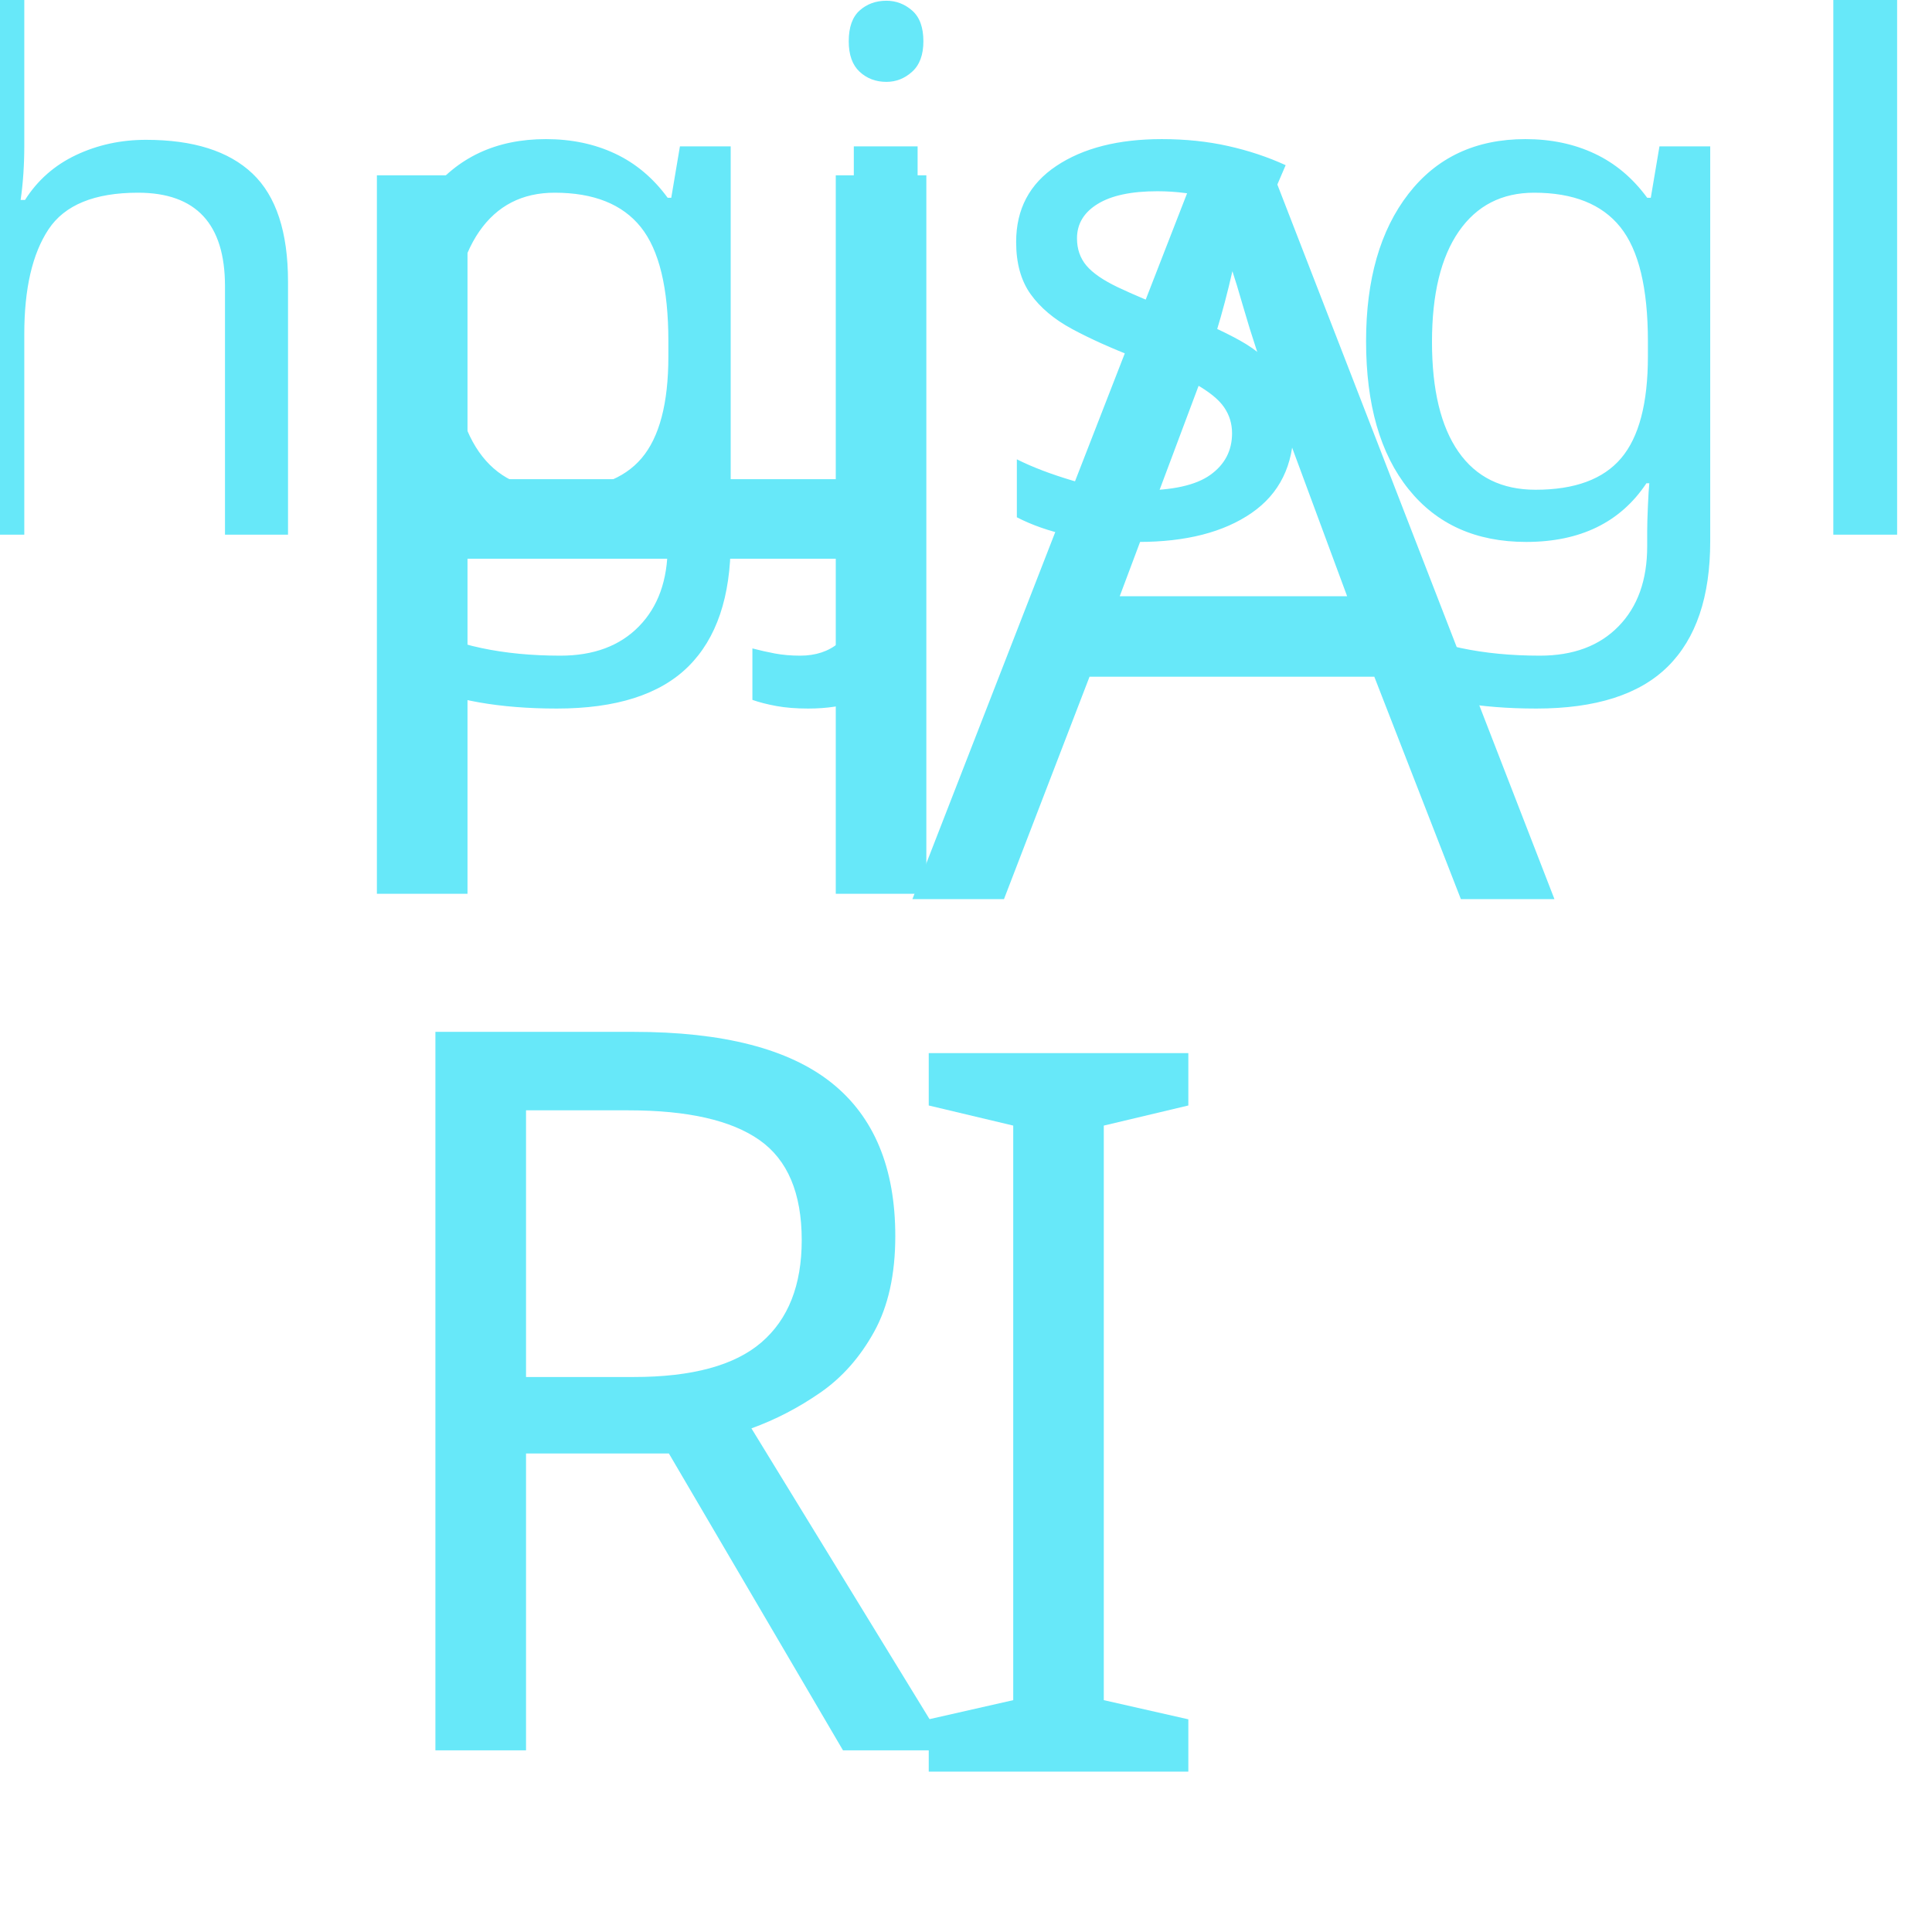
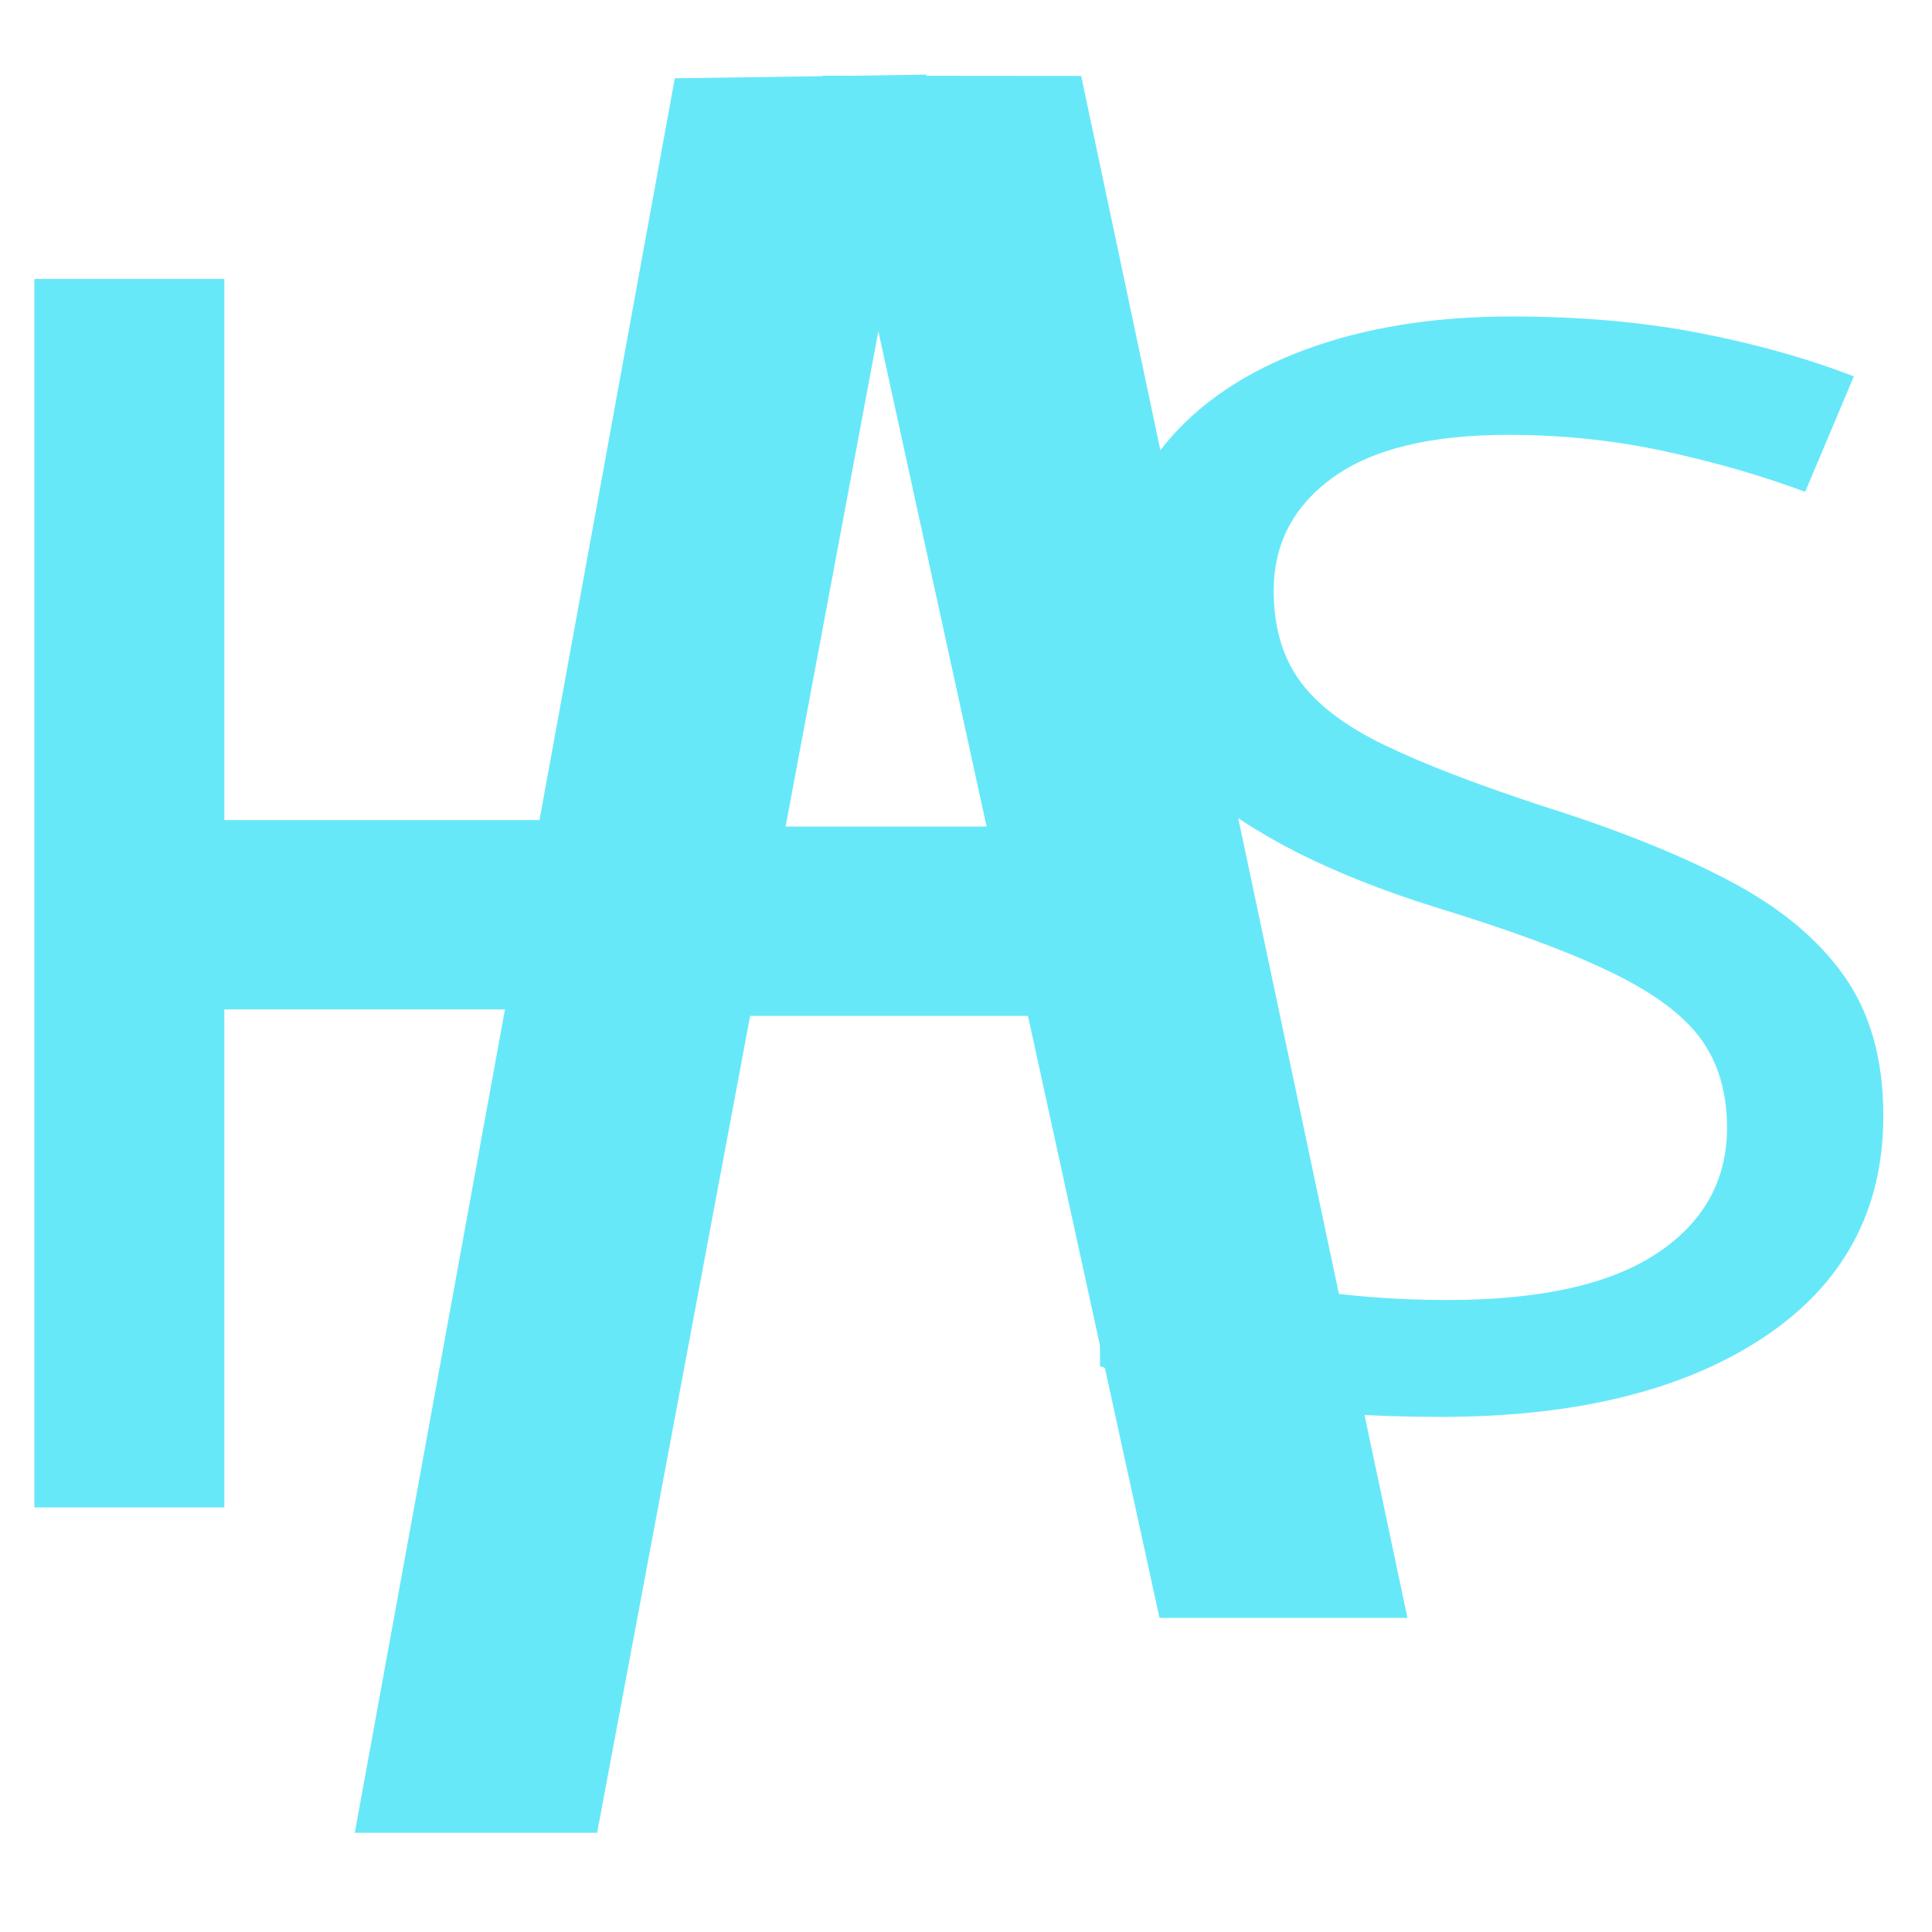
- <svg xmlns="http://www.w3.org/2000/svg" width="512" height="512" viewBox="0 0 512 512" version="1.1" id="svg1">
-   <defs id="defs1">
-     <rect x="36.163" y="5.812" width="360.988" height="555.366" id="rect11" />
-     <linearGradient id="linearGradient20">
-       <stop style="stop-color:#ffffff;stop-opacity:1;" offset="0" id="stop20" />
-       <stop style="stop-color:#ffffff;stop-opacity:0;" offset="1" id="stop21" />
-     </linearGradient>
-   </defs>
+ <svg xmlns="http://www.w3.org/2000/svg" width="100%" height="auto" viewBox="0 0 512 512" version="1.1" id="svg1">
+   <defs id="defs1" />
  <g id="layer1">
-     <text xml:space="preserve" style="font-size:192px;font-family:'Material Design Icons Desktop';-inkscape-font-specification:'Material Design Icons Desktop';text-align:start;writing-mode:lr-tb;direction:ltr;text-anchor:start;fill:#67e8f9" x="-211.486" y="141.696" id="text5">
-       <tspan id="tspan5" x="-211.486" y="141.696">hfhgjsglkfhdjjf</tspan>
-     </text>
-     <text xml:space="preserve" style="font-size:266.667px;font-family:'Material Design Icons Desktop';-inkscape-font-specification:'Material Design Icons Desktop';text-align:start;writing-mode:lr-tb;direction:ltr;text-anchor:start;fill:#67e8f9" x="74.02" y="236.865" id="text9">
-       <tspan id="tspan9" x="74.02" y="236.865" style="font-style:normal;font-variant:normal;font-weight:normal;font-stretch:normal;font-size:266.667px;font-family:'JetBrainsMono Nerd Font';-inkscape-font-specification:'JetBrainsMono Nerd Font'">H</tspan>
-     </text>
-     <text xml:space="preserve" style="font-size:266.667px;font-family:'Material Design Icons Desktop';-inkscape-font-specification:'Material Design Icons Desktop';text-align:start;writing-mode:lr-tb;direction:ltr;text-anchor:start;fill:#67e8f9" x="241.799" y="238.274" id="text10">
-       <tspan id="tspan10" x="241.799" y="238.274" style="font-style:normal;font-variant:normal;font-weight:normal;font-stretch:normal;font-size:266.667px;font-family:'JetBrainsMono Nerd Font';-inkscape-font-specification:'JetBrainsMono Nerd Font'">A</tspan>
-     </text>
-     <text xml:space="preserve" style="font-size:266.667px;font-family:'Material Design Icons Desktop';-inkscape-font-specification:'Material Design Icons Desktop';text-align:start;writing-mode:lr-tb;direction:ltr;text-anchor:start;fill:#67e8f9" x="89.529" y="463.86" id="text11">
-       <tspan id="tspan11" x="89.529" y="463.86" style="font-style:normal;font-variant:normal;font-weight:normal;font-stretch:normal;font-size:266.667px;font-family:'JetBrainsMono Nerd Font';-inkscape-font-specification:'JetBrainsMono Nerd Font'">R</tspan>
-     </text>
-     <text xml:space="preserve" style="font-size:266.667px;font-family:'Material Design Icons Desktop';-inkscape-font-specification:'Material Design Icons Desktop';text-align:start;writing-mode:lr-tb;direction:ltr;text-anchor:start;fill:#67e8f9" x="235.455" y="469.499" id="text12">
-       <tspan id="tspan12" x="235.455" y="469.499" style="font-style:normal;font-variant:normal;font-weight:normal;font-stretch:normal;font-size:266.667px;font-family:'JetBrainsMono Nerd Font';-inkscape-font-specification:'JetBrainsMono Nerd Font'">I</tspan>
-     </text>
+     <g id="g38" transform="translate(-6.843478,-12.92657)">
+       <g id="g2" transform="matrix(1.18487,0,0,1.181209,-46.19582,-58.02149)">
+         <rect style="fill:#67e8f9;fill-opacity:1;fill-rule:nonzero;stroke-width:0.763" id="rect1" width="275.609" height="42.485" x="122.652" y="-94.94" transform="rotate(90)" />
+         <rect style="fill:#67e8f9;fill-opacity:1;fill-rule:nonzero;stroke-width:0.528" id="rect1-3" width="131.63" height="42.485" x="-184.923" y="-286.533" transform="scale(-1)" />
+         <rect style="fill:#67e8f9;fill-opacity:1;fill-rule:nonzero;stroke-width:0.439" id="rect1-3-2" width="91.329" height="42.485" x="-290.159" y="-287.984" transform="scale(-1)" />
+         <text xml:space="preserve" style="font-style:normal;font-variant:normal;font-weight:normal;font-stretch:normal;font-size:361.507px;font-family:'JetBrainsMono Nerd Font', B;-inkscape-font-specification:'JetBrainsMono Nerd Font, B';text-align:start;writing-mode:lr-tb;direction:ltr;text-anchor:start;fill:#67e8f9;fill-opacity:1;fill-rule:nonzero;stroke-width:1.356" x="252.144" y="402.571" id="text1" transform="scale(1.074678,0.9305109)">
+           <tspan id="tspan1" x="252.144" y="402.571" style="font-style:normal;font-variant:normal;font-weight:normal;font-stretch:normal;font-family:'JetBrainsMono Nerd Font', B;-inkscape-font-specification:'JetBrainsMono Nerd Font, B';fill:#67e8f9;fill-opacity:1;fill-rule:nonzero;stroke-width:1.356">S</tspan>
+         </text>
+         <path id="rect2" style="fill:#67e8f9;fill-opacity:1;fill-rule:nonzero;stroke-width:1.089" d="m 195.689,77.629 56.284,-0.817 -73.656,394.441 h -54.2 z" />
+         <path id="rect2-3" style="fill:#67e8f9;fill-opacity:1;fill-rule:nonzero;stroke-width:1.031" d="m 286.581,77.098 -57.85,-0.054 75.369,346.001 h 55.46 z" />
+       </g>
+     </g>
  </g>
</svg>
